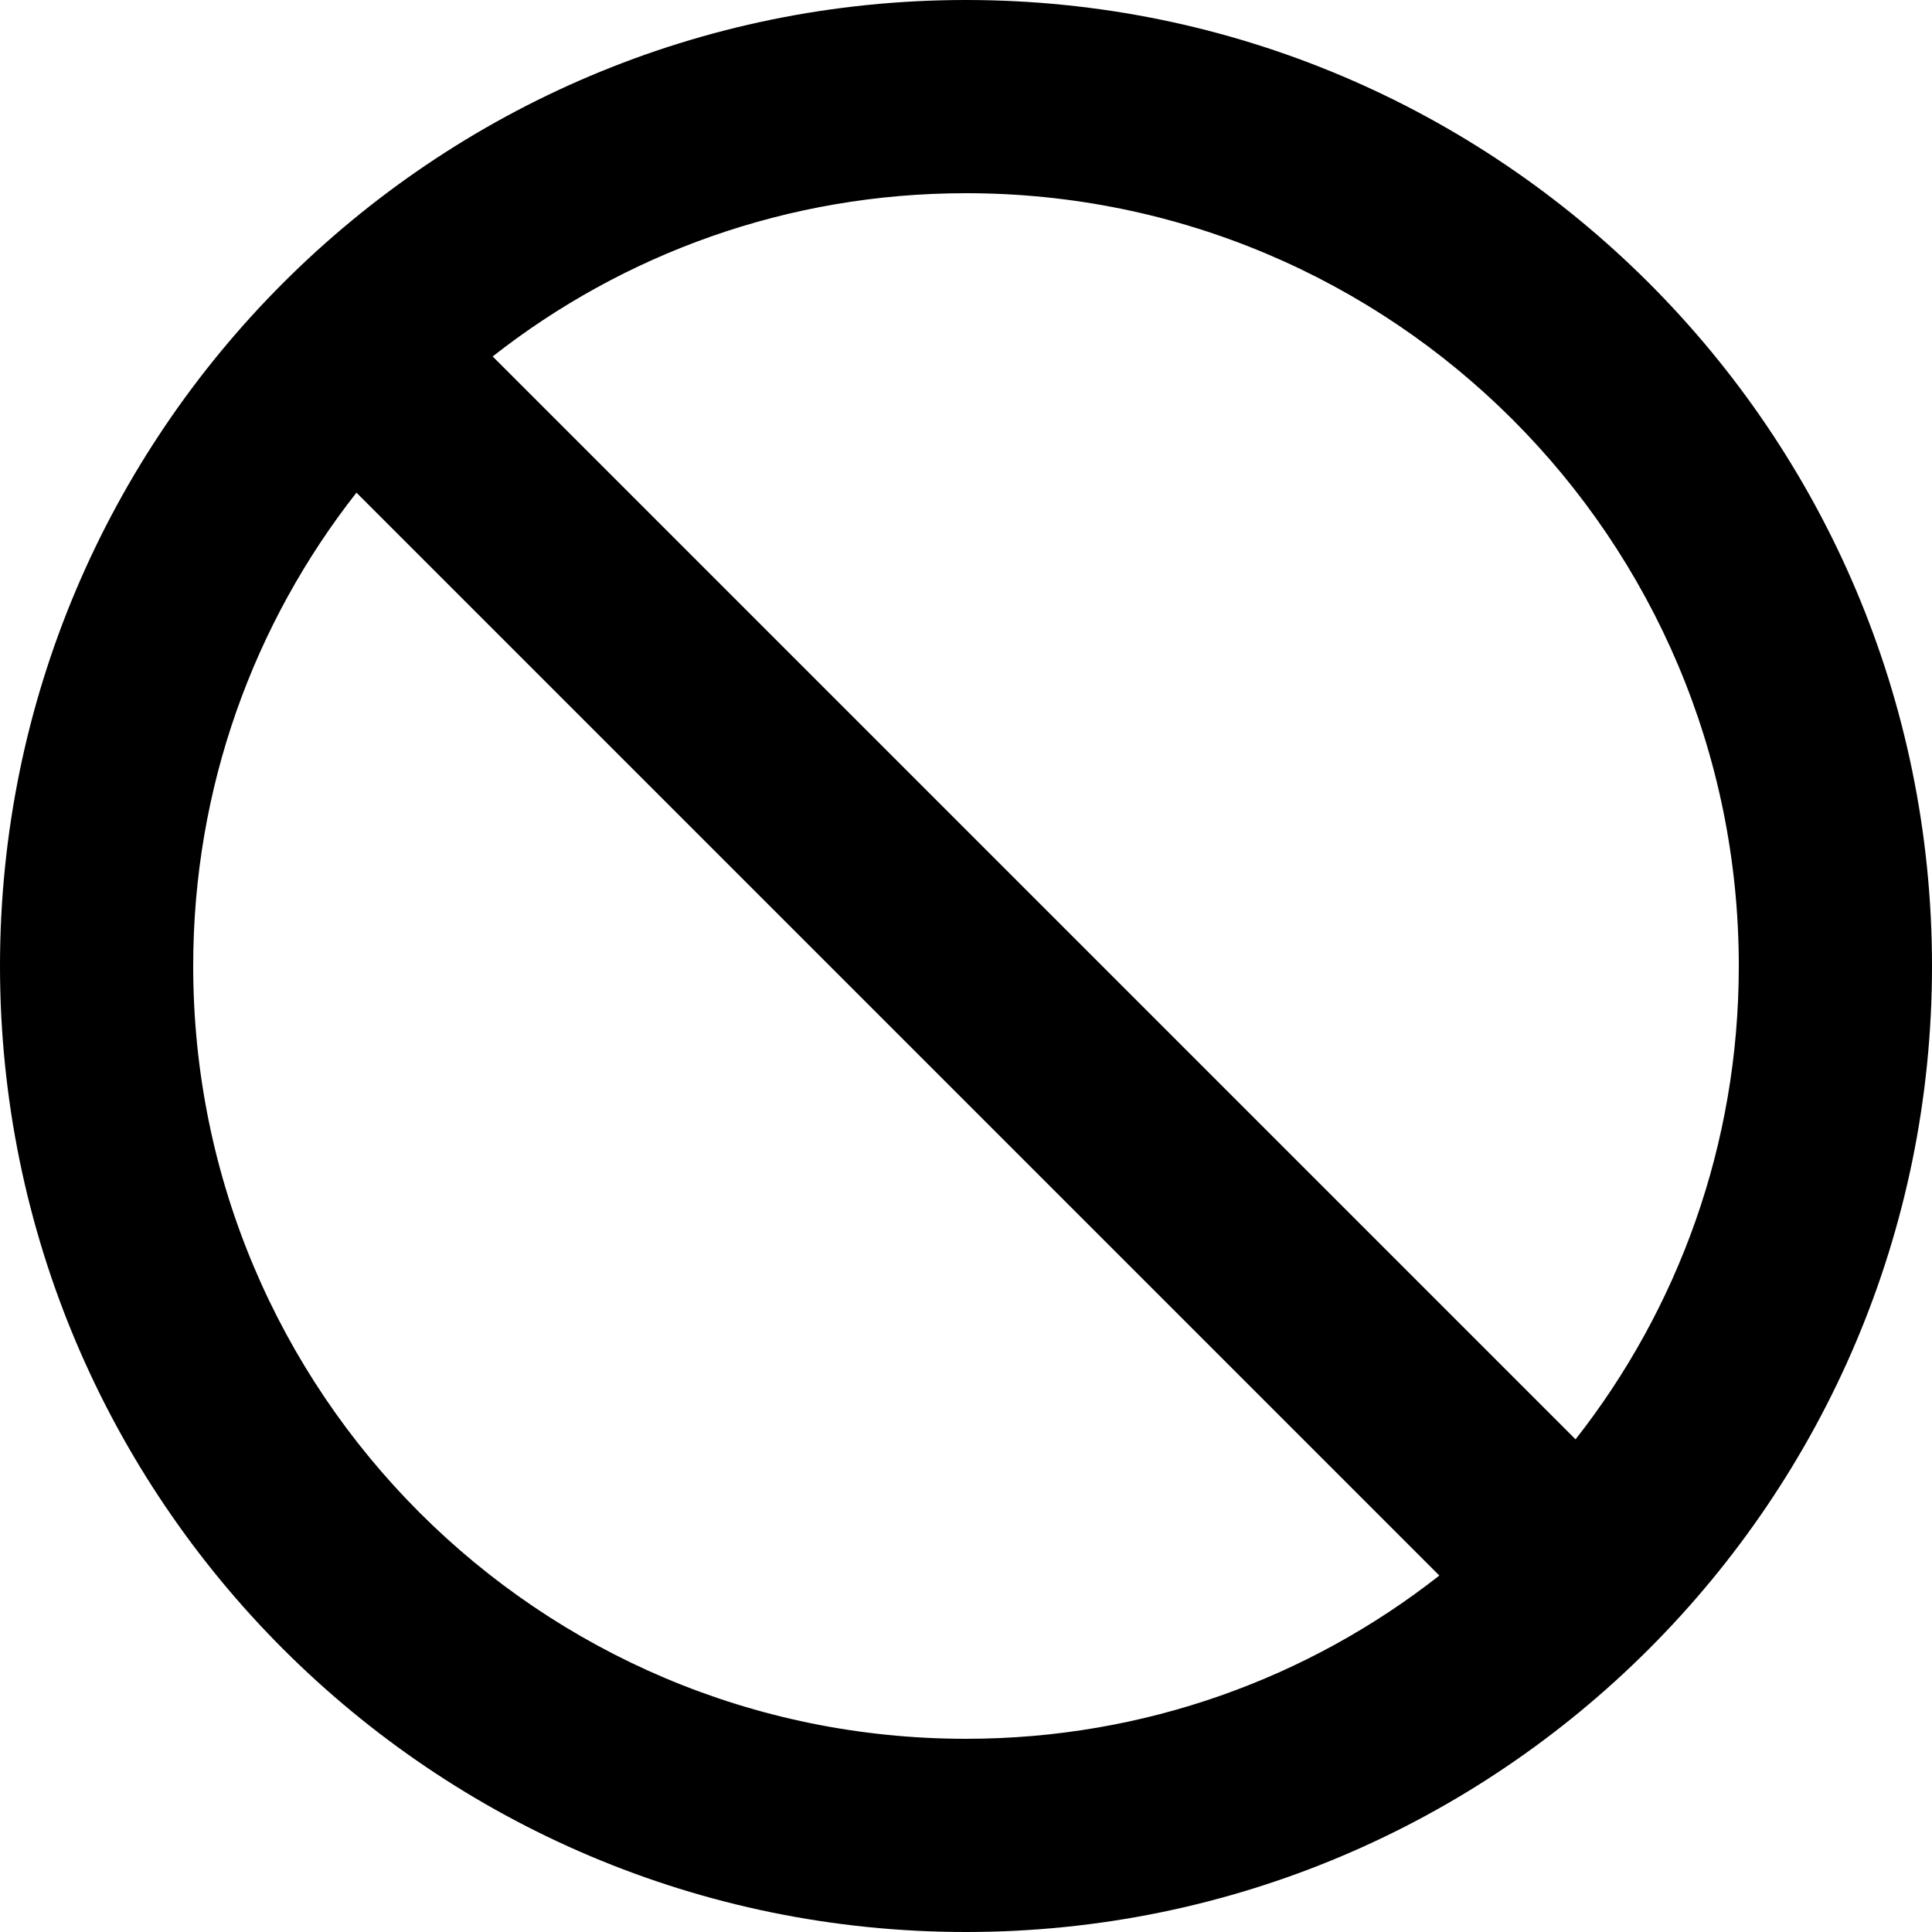
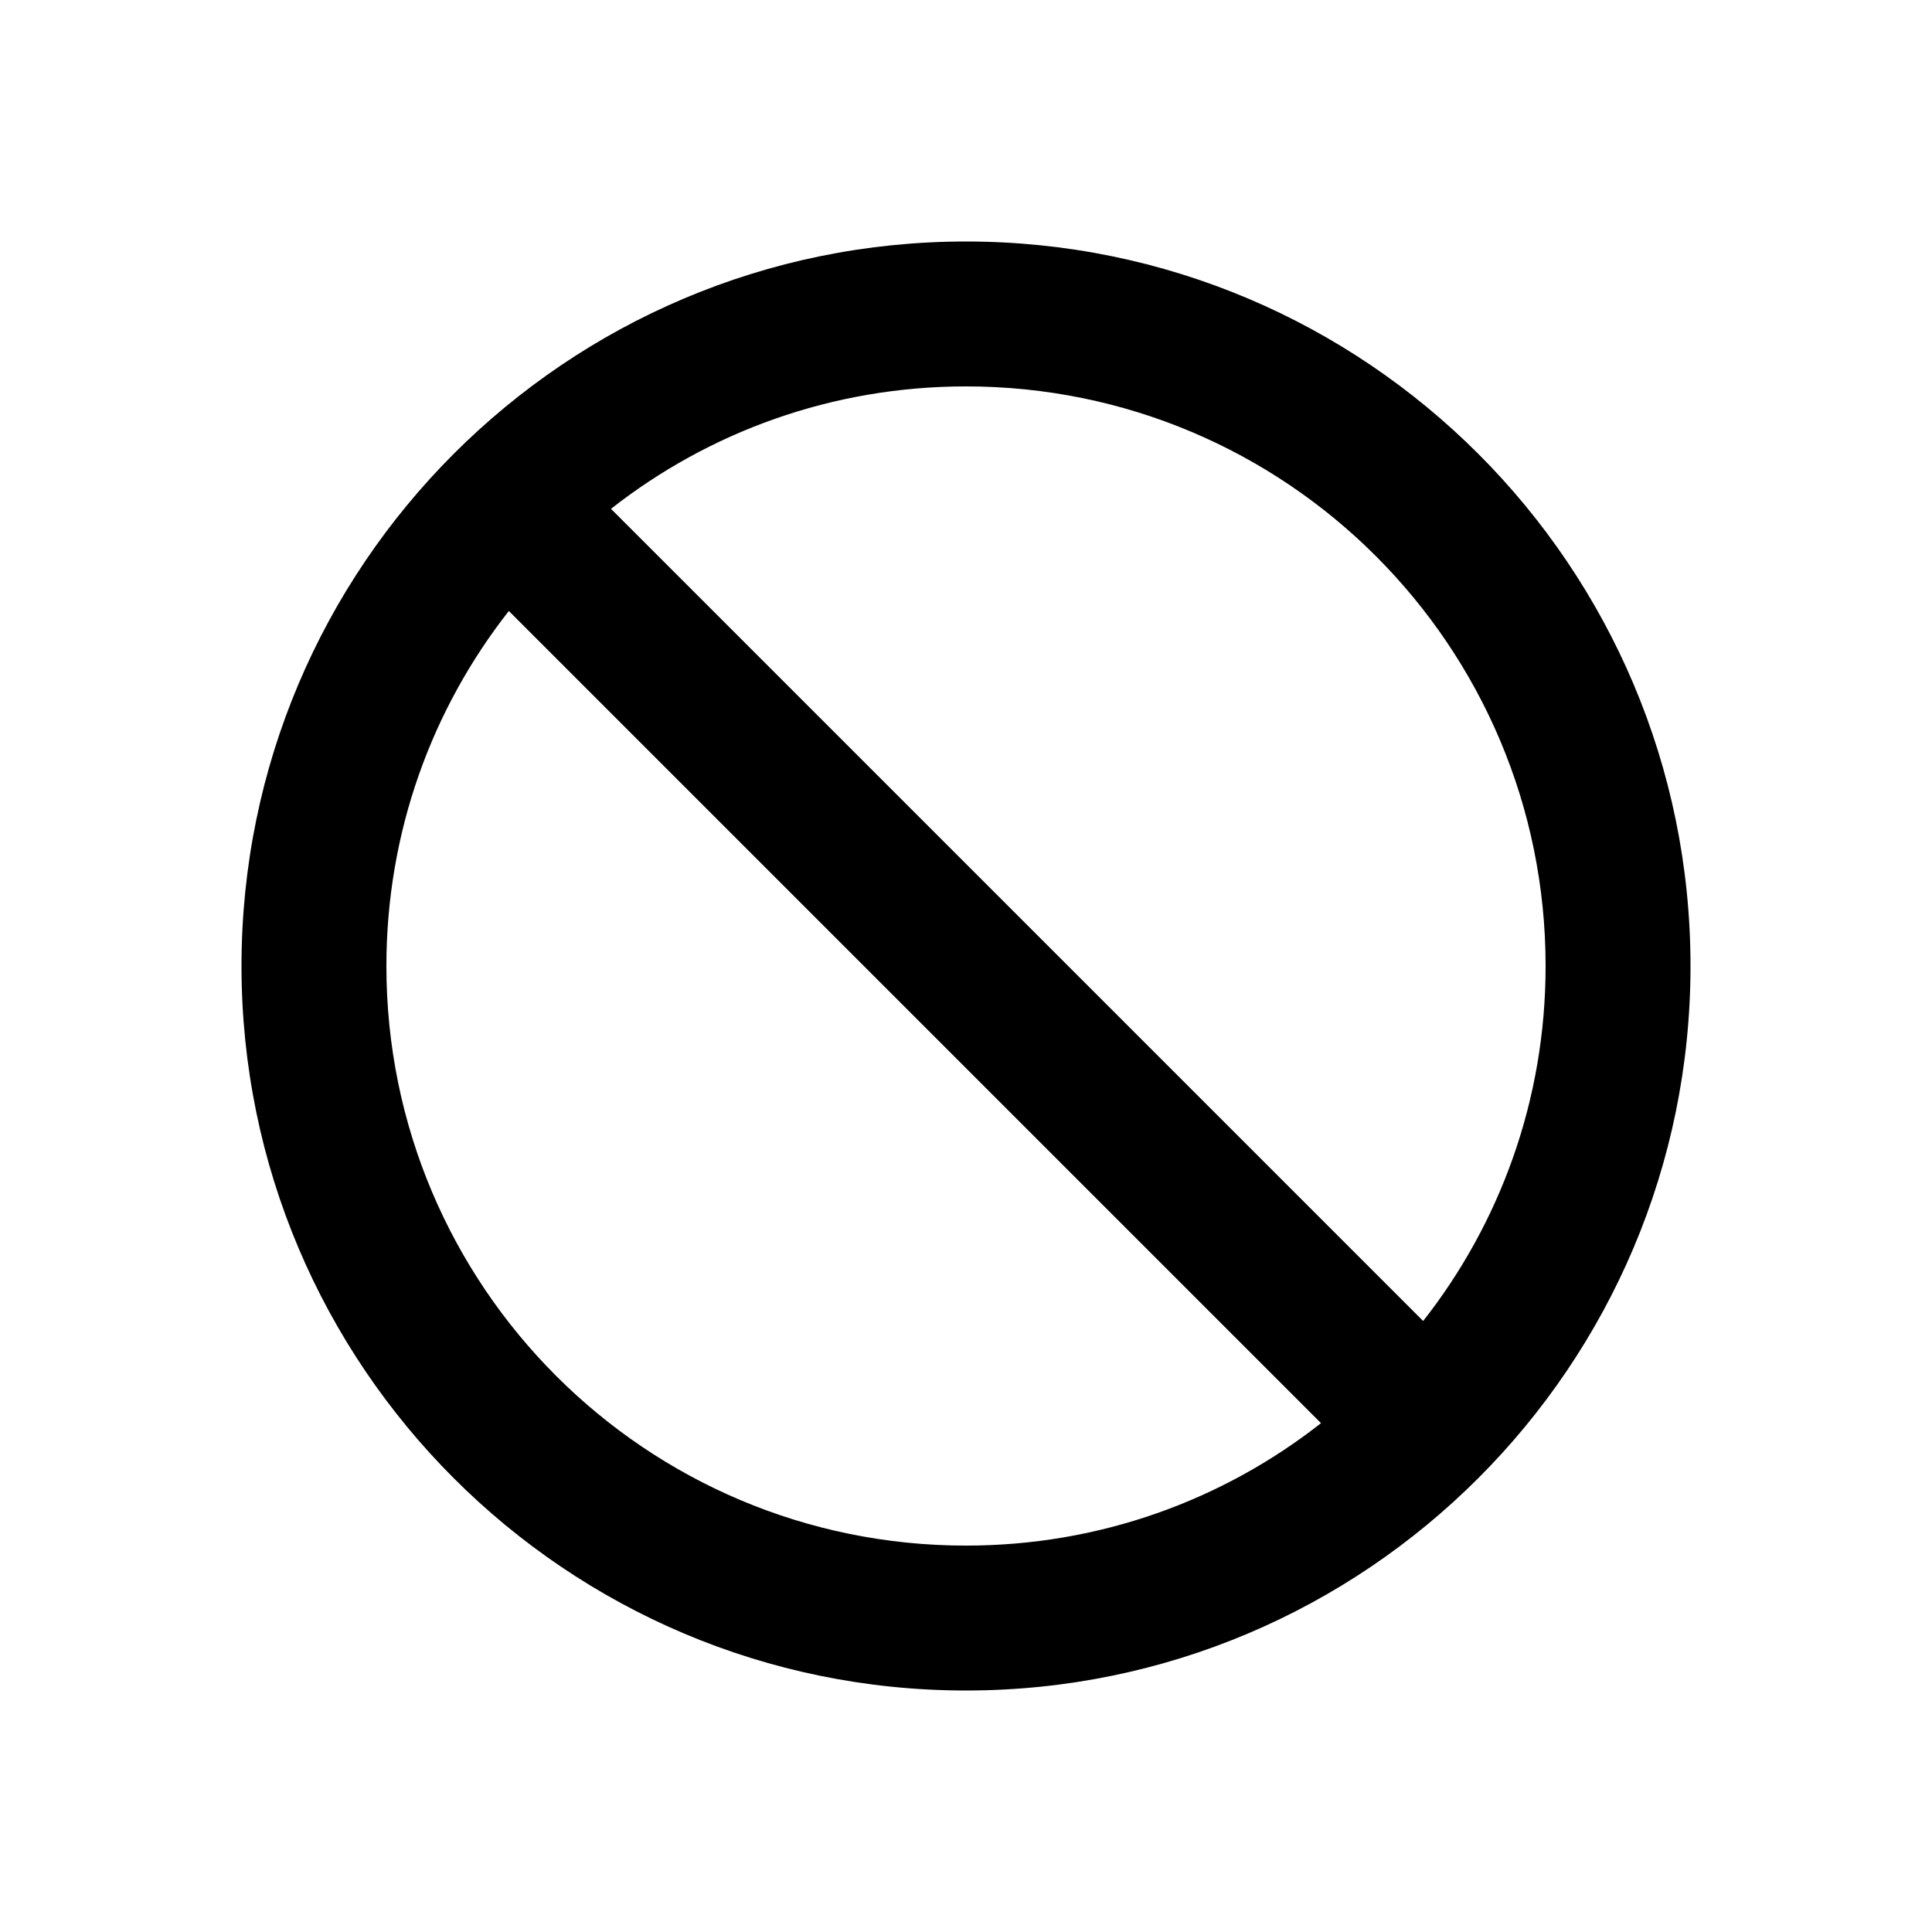
- <svg xmlns="http://www.w3.org/2000/svg" width="20" height="20" viewBox="0 0 20 20" fill="black">
-   <path d="M10 0C4.48 0 0 4.48 0 10C0 15.52 4.48 20 10 20C15.52 20 20 15.52 20 10C20 4.48 15.52 0 10 0ZM10 18C5.58 18 2 14.42 2 10C2 8.15 2.63 6.45 3.69 5.1L14.9 16.31C13.55 17.37 11.85 18 10 18ZM16.31 14.9L5.1 3.69C6.45 2.63 8.15 2 10 2C14.42 2 18 5.58 18 10C18 11.85 17.37 13.55 16.31 14.9Z" fill="black" />
+ <svg xmlns="http://www.w3.org/2000/svg" width="24" height="24" viewBox="0 0 24 24" fill="none">
+   <path d="M12 3C7.032 3 3 7.032 3 12C3 16.968 7.032 21 12 21C16.968 21 21 16.968 21 12C21 7.032 16.968 3 12 3ZM12 19.2C8.022 19.2 4.8 15.978 4.8 12C4.8 10.335 5.367 8.805 6.321 7.59L16.41 17.679C15.195 18.633 13.665 19.2 12 19.2ZM17.679 16.41L7.59 6.321C8.805 5.367 10.335 4.8 12 4.8C15.978 4.8 19.2 8.022 19.2 12C19.2 13.665 18.633 15.195 17.679 16.41Z" fill="black" />
</svg>
